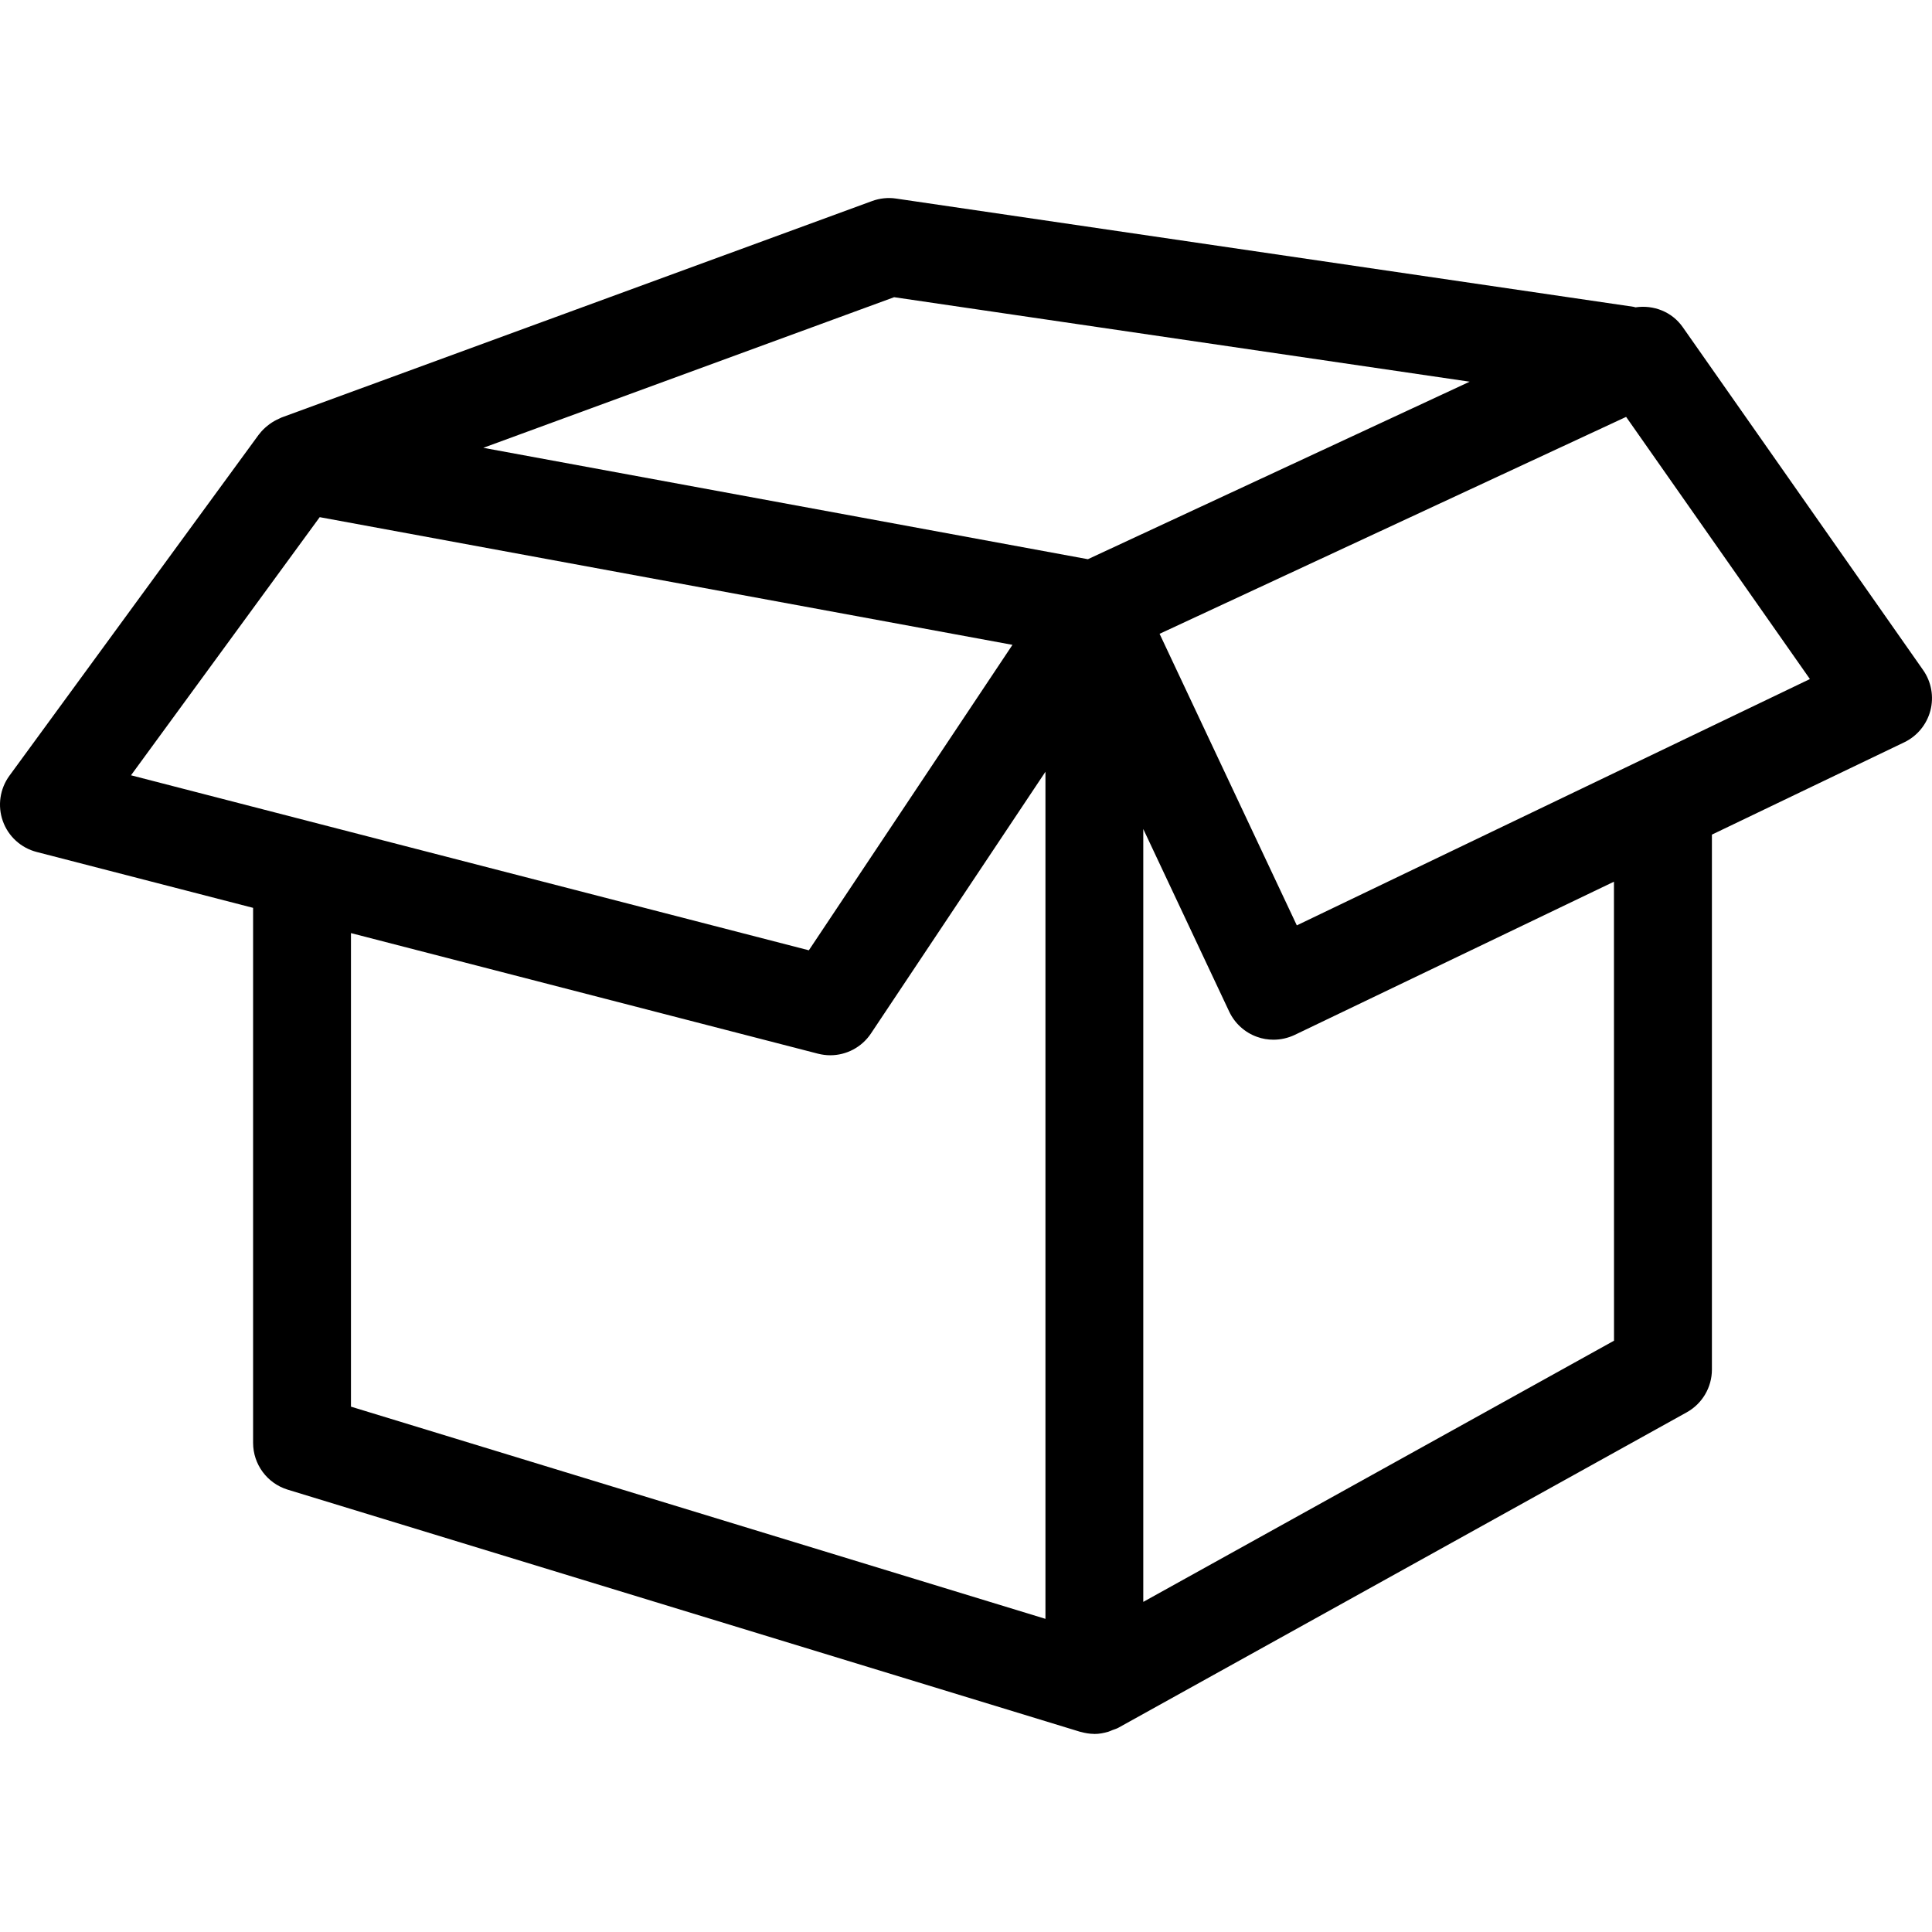
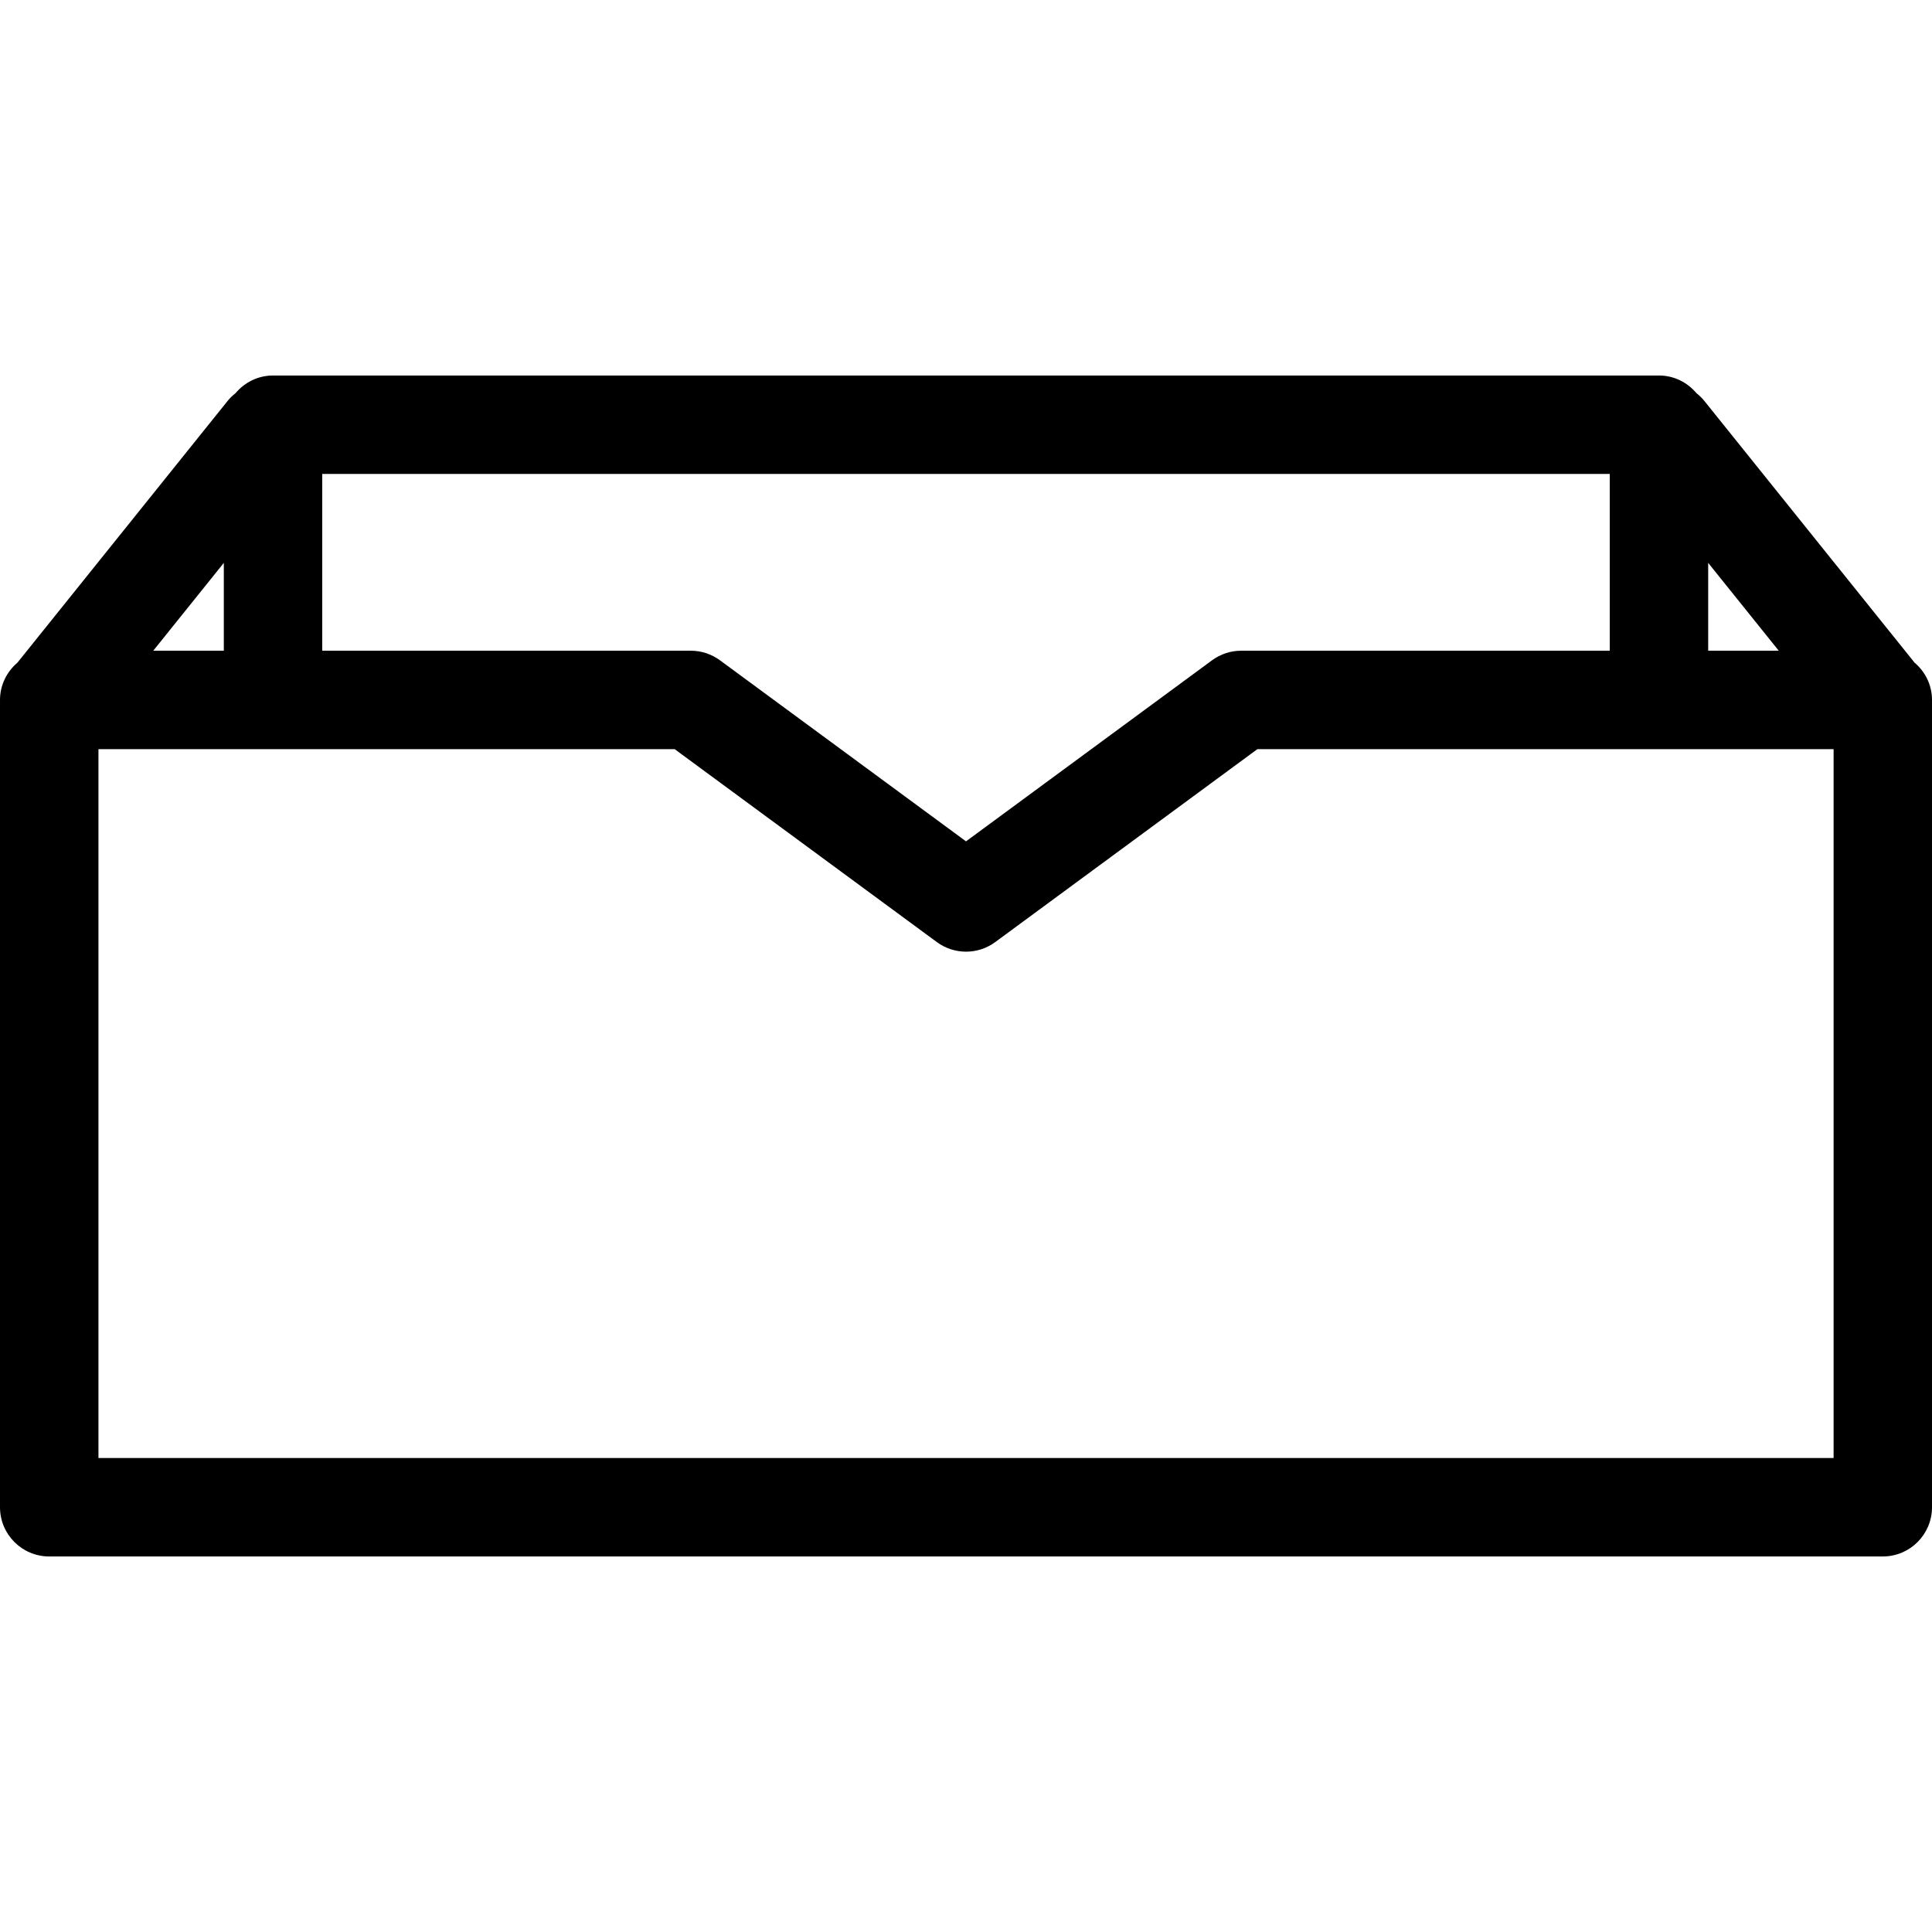
- <svg xmlns="http://www.w3.org/2000/svg" fill="currentColor" version="1.1" id="Capa_1" width="800px" height="800px" viewBox="0 0 59.227 59.227" xml:space="preserve">
-   <g>
-     <g>
-       <path d="M51.586,10.029c-0.333-0.475-0.897-0.689-1.449-0.607c-0.021-0.005-0.042-0.014-0.063-0.017L27.469,6.087    c-0.247-0.037-0.499-0.01-0.734,0.076L8.63,12.799c-0.008,0.003-0.015,0.008-0.023,0.011c-0.019,0.008-0.037,0.02-0.057,0.027    c-0.099,0.044-0.191,0.096-0.276,0.157c-0.026,0.019-0.051,0.038-0.077,0.059c-0.093,0.076-0.178,0.159-0.249,0.254    c-0.004,0.006-0.01,0.009-0.014,0.015L0.289,23.78c-0.293,0.401-0.369,0.923-0.202,1.391c0.167,0.469,0.556,0.823,1.038,0.947    l6.634,1.713v16.401c0,0.659,0.431,1.242,1.062,1.435l24.29,7.422c0.008,0.004,0.017,0.001,0.025,0.005    c0.13,0.036,0.266,0.059,0.402,0.06c0.003,0,0.007,0.002,0.011,0.002l0,0h0.001c0.143,0,0.283-0.026,0.423-0.067    c0.044-0.014,0.085-0.033,0.13-0.052c0.059-0.022,0.117-0.038,0.175-0.068l17.43-9.673c0.477-0.265,0.772-0.767,0.772-1.312    V25.586l5.896-2.83c0.397-0.19,0.69-0.547,0.802-0.973c0.111-0.427,0.03-0.88-0.223-1.241L51.586,10.029z M27.41,9.111    l17.644,2.59L33.35,17.143l-18.534-3.415L27.41,9.111z M9.801,15.854l21.237,3.914l-6.242,9.364l-20.78-5.365L9.801,15.854z     M10.759,43.122V28.605l14.318,3.697c0.125,0.031,0.25,0.048,0.375,0.048c0.493,0,0.965-0.244,1.248-0.668l5.349-8.023v25.968    L10.759,43.122z M49.479,41.1l-14.431,8.007V25.414l2.635,5.599c0.171,0.361,0.479,0.641,0.854,0.773    c0.163,0.06,0.333,0.087,0.502,0.087c0.223,0,0.444-0.05,0.649-0.146l9.789-4.698L49.479,41.1L49.479,41.1z M39.755,28.368    l-4.207-8.938L49.85,12.78l5.634,8.037L39.755,28.368z" />
-     </g>
-   </g>
+ <svg xmlns="http://www.w3.org/2000/svg" width="800px" height="800px" fill="#000000" version="1.1" viewBox="0 0 462.04 462.04" xml:space="preserve">
+   <path d="m457.83 158.44c-0.021-0.028-0.033-0.058-0.057-0.087l-50.184-62.48c-0.564-0.701-1.201-1.305-1.879-1.845-2.16-2.562-5.355-4.225-8.967-4.225h-331.45c-3.615 0-6.804 1.661-8.965 4.225-0.678 0.54-1.316 1.138-1.885 1.845l-50.178 62.48c-0.023 0.029-0.034 0.059-0.057 0.087-2.552 2.161-4.207 5.346-4.207 8.949v193.07c0 6.5 5.27 11.771 11.77 11.771h438.5c6.5 0 11.77-5.271 11.77-11.771v-193.07c1e-3 -3.603-1.655-6.788-4.206-8.949zm-49.314-23.826 16.873 21.005h-16.873v-21.005zm-23.541-21.27v42.274h-88.135c-2.514 0-4.955 0.805-6.979 2.293l-58.837 43.299-58.849-43.305c-2.023-1.482-4.466-2.287-6.978-2.287h-88.136v-42.274h307.91zm-331.45 42.275h-16.873l16.873-21.005v21.005zm384.98 193.07h-414.96v-169.53h137.8l62.711 46.148c4.15 3.046 9.805 3.052 13.954-5e-3l62.698-46.144h137.8v169.53z" />
</svg>
